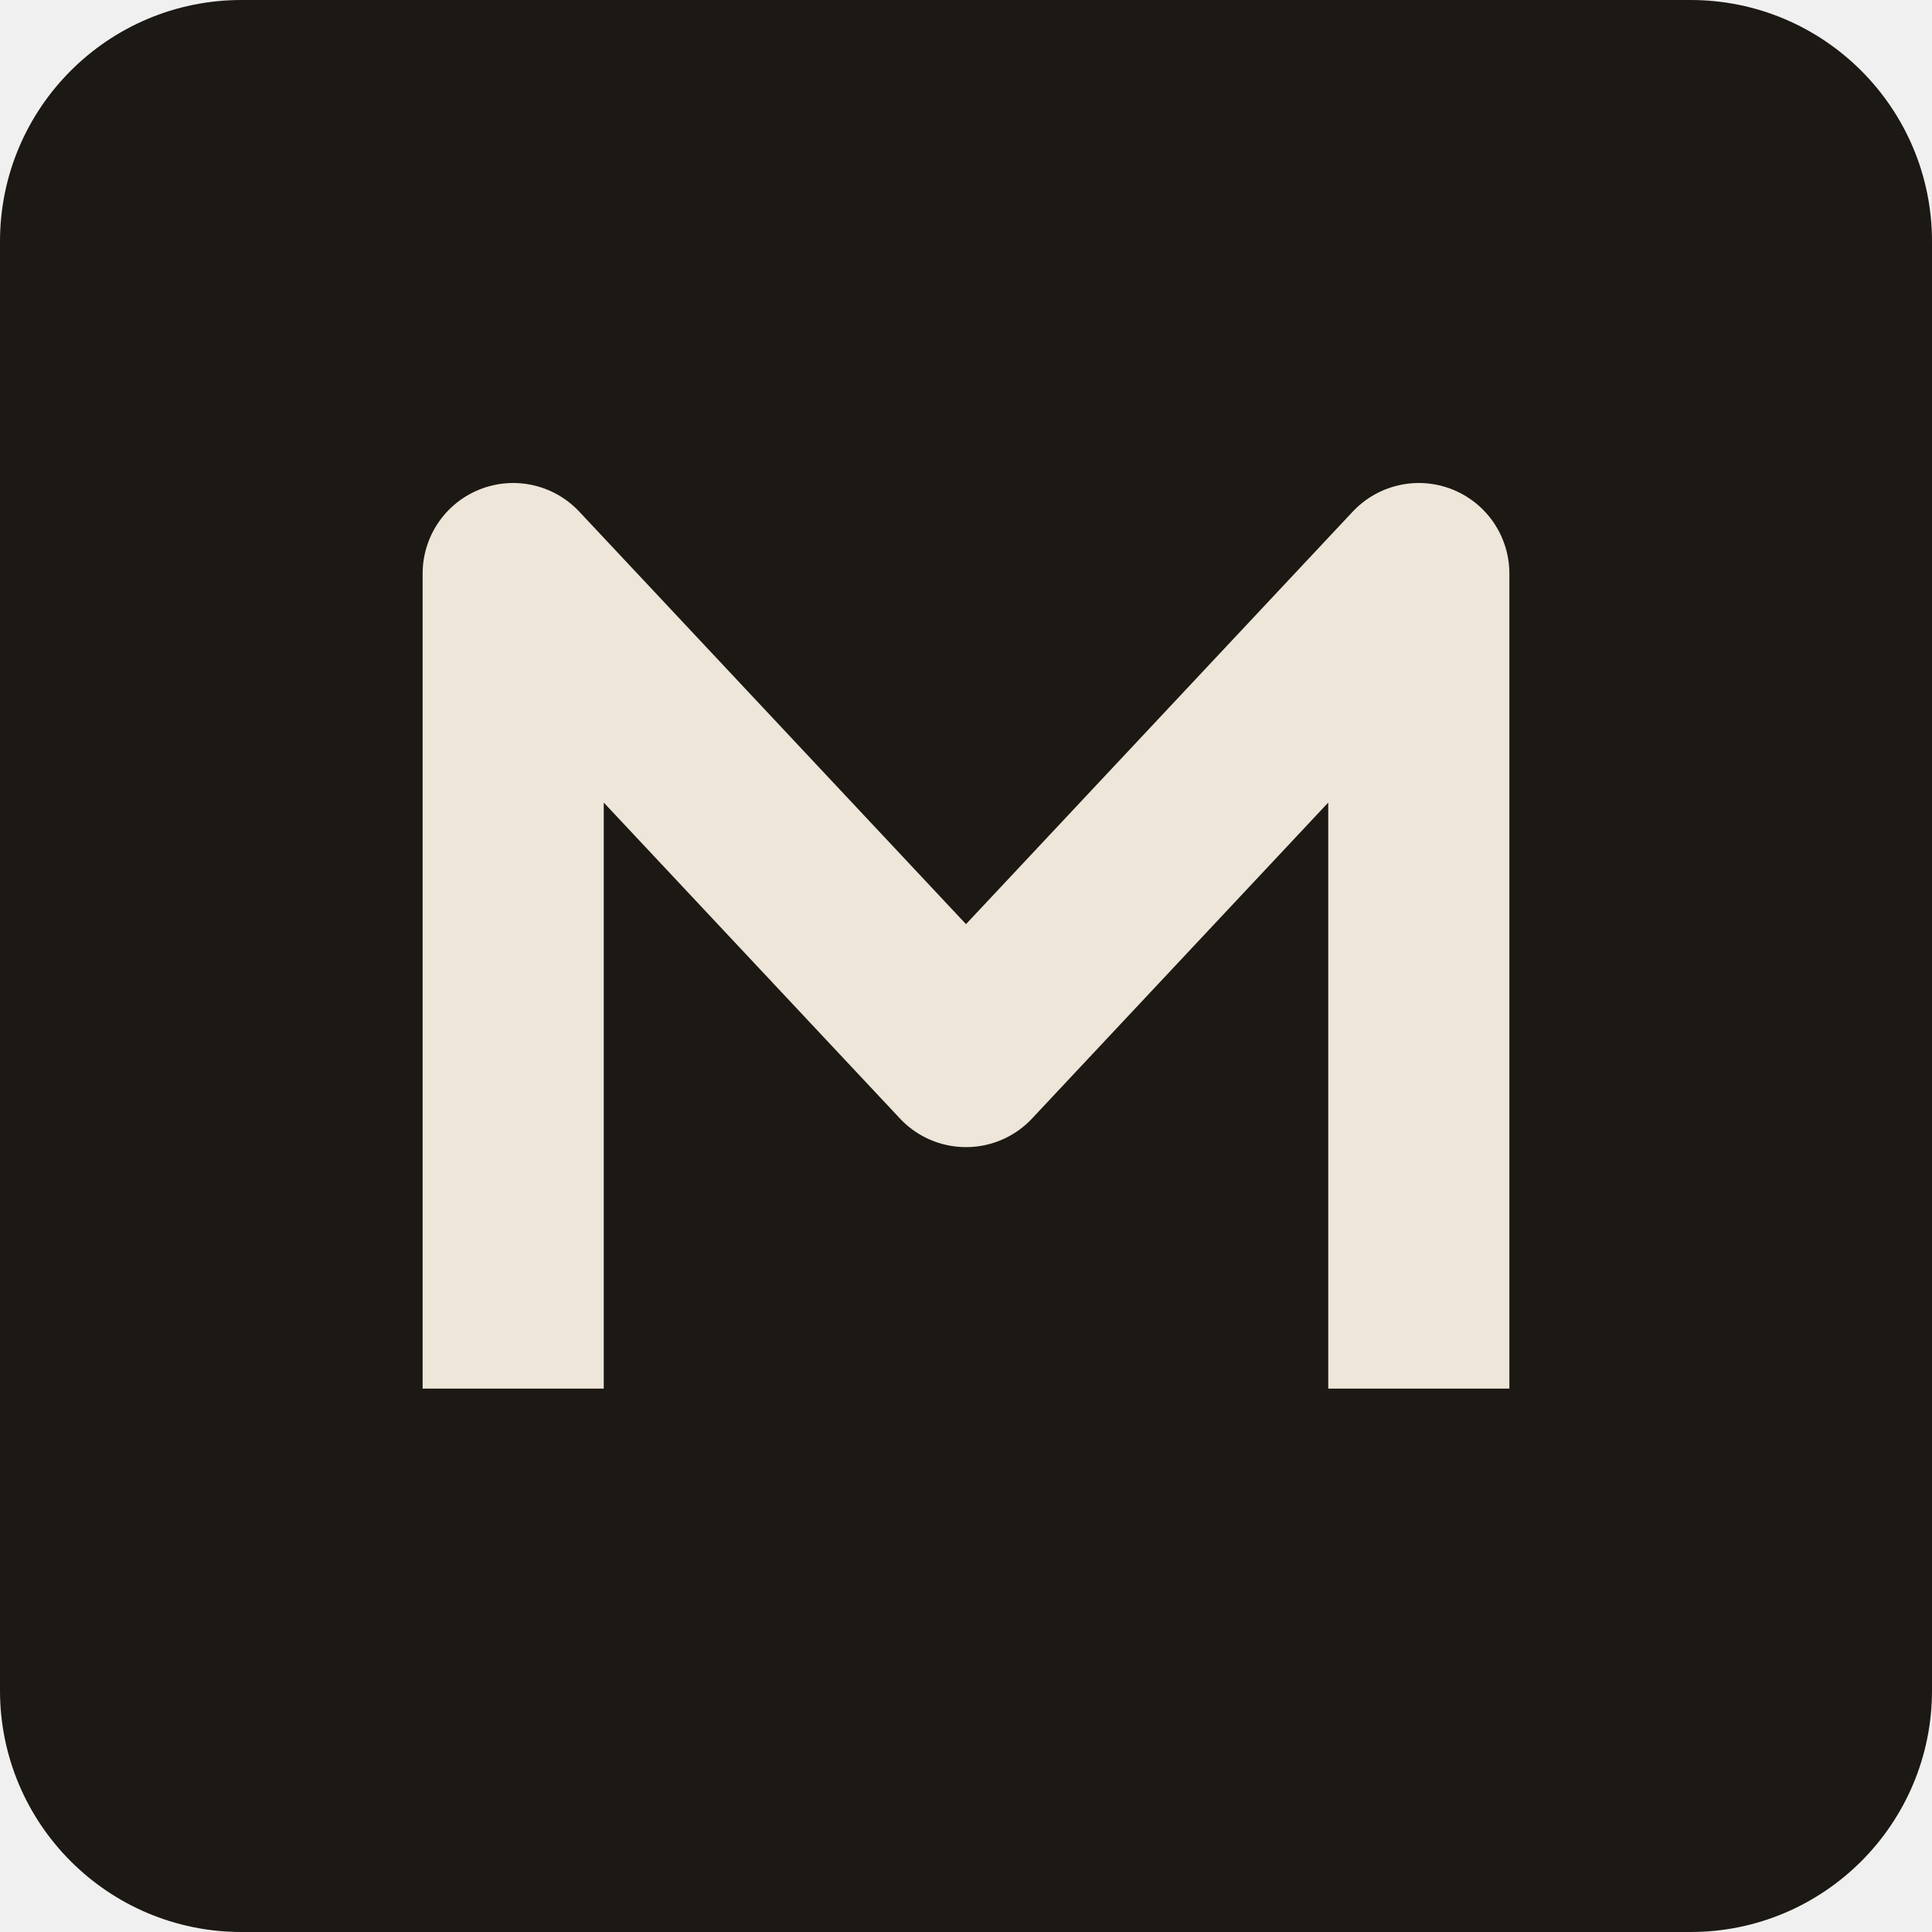
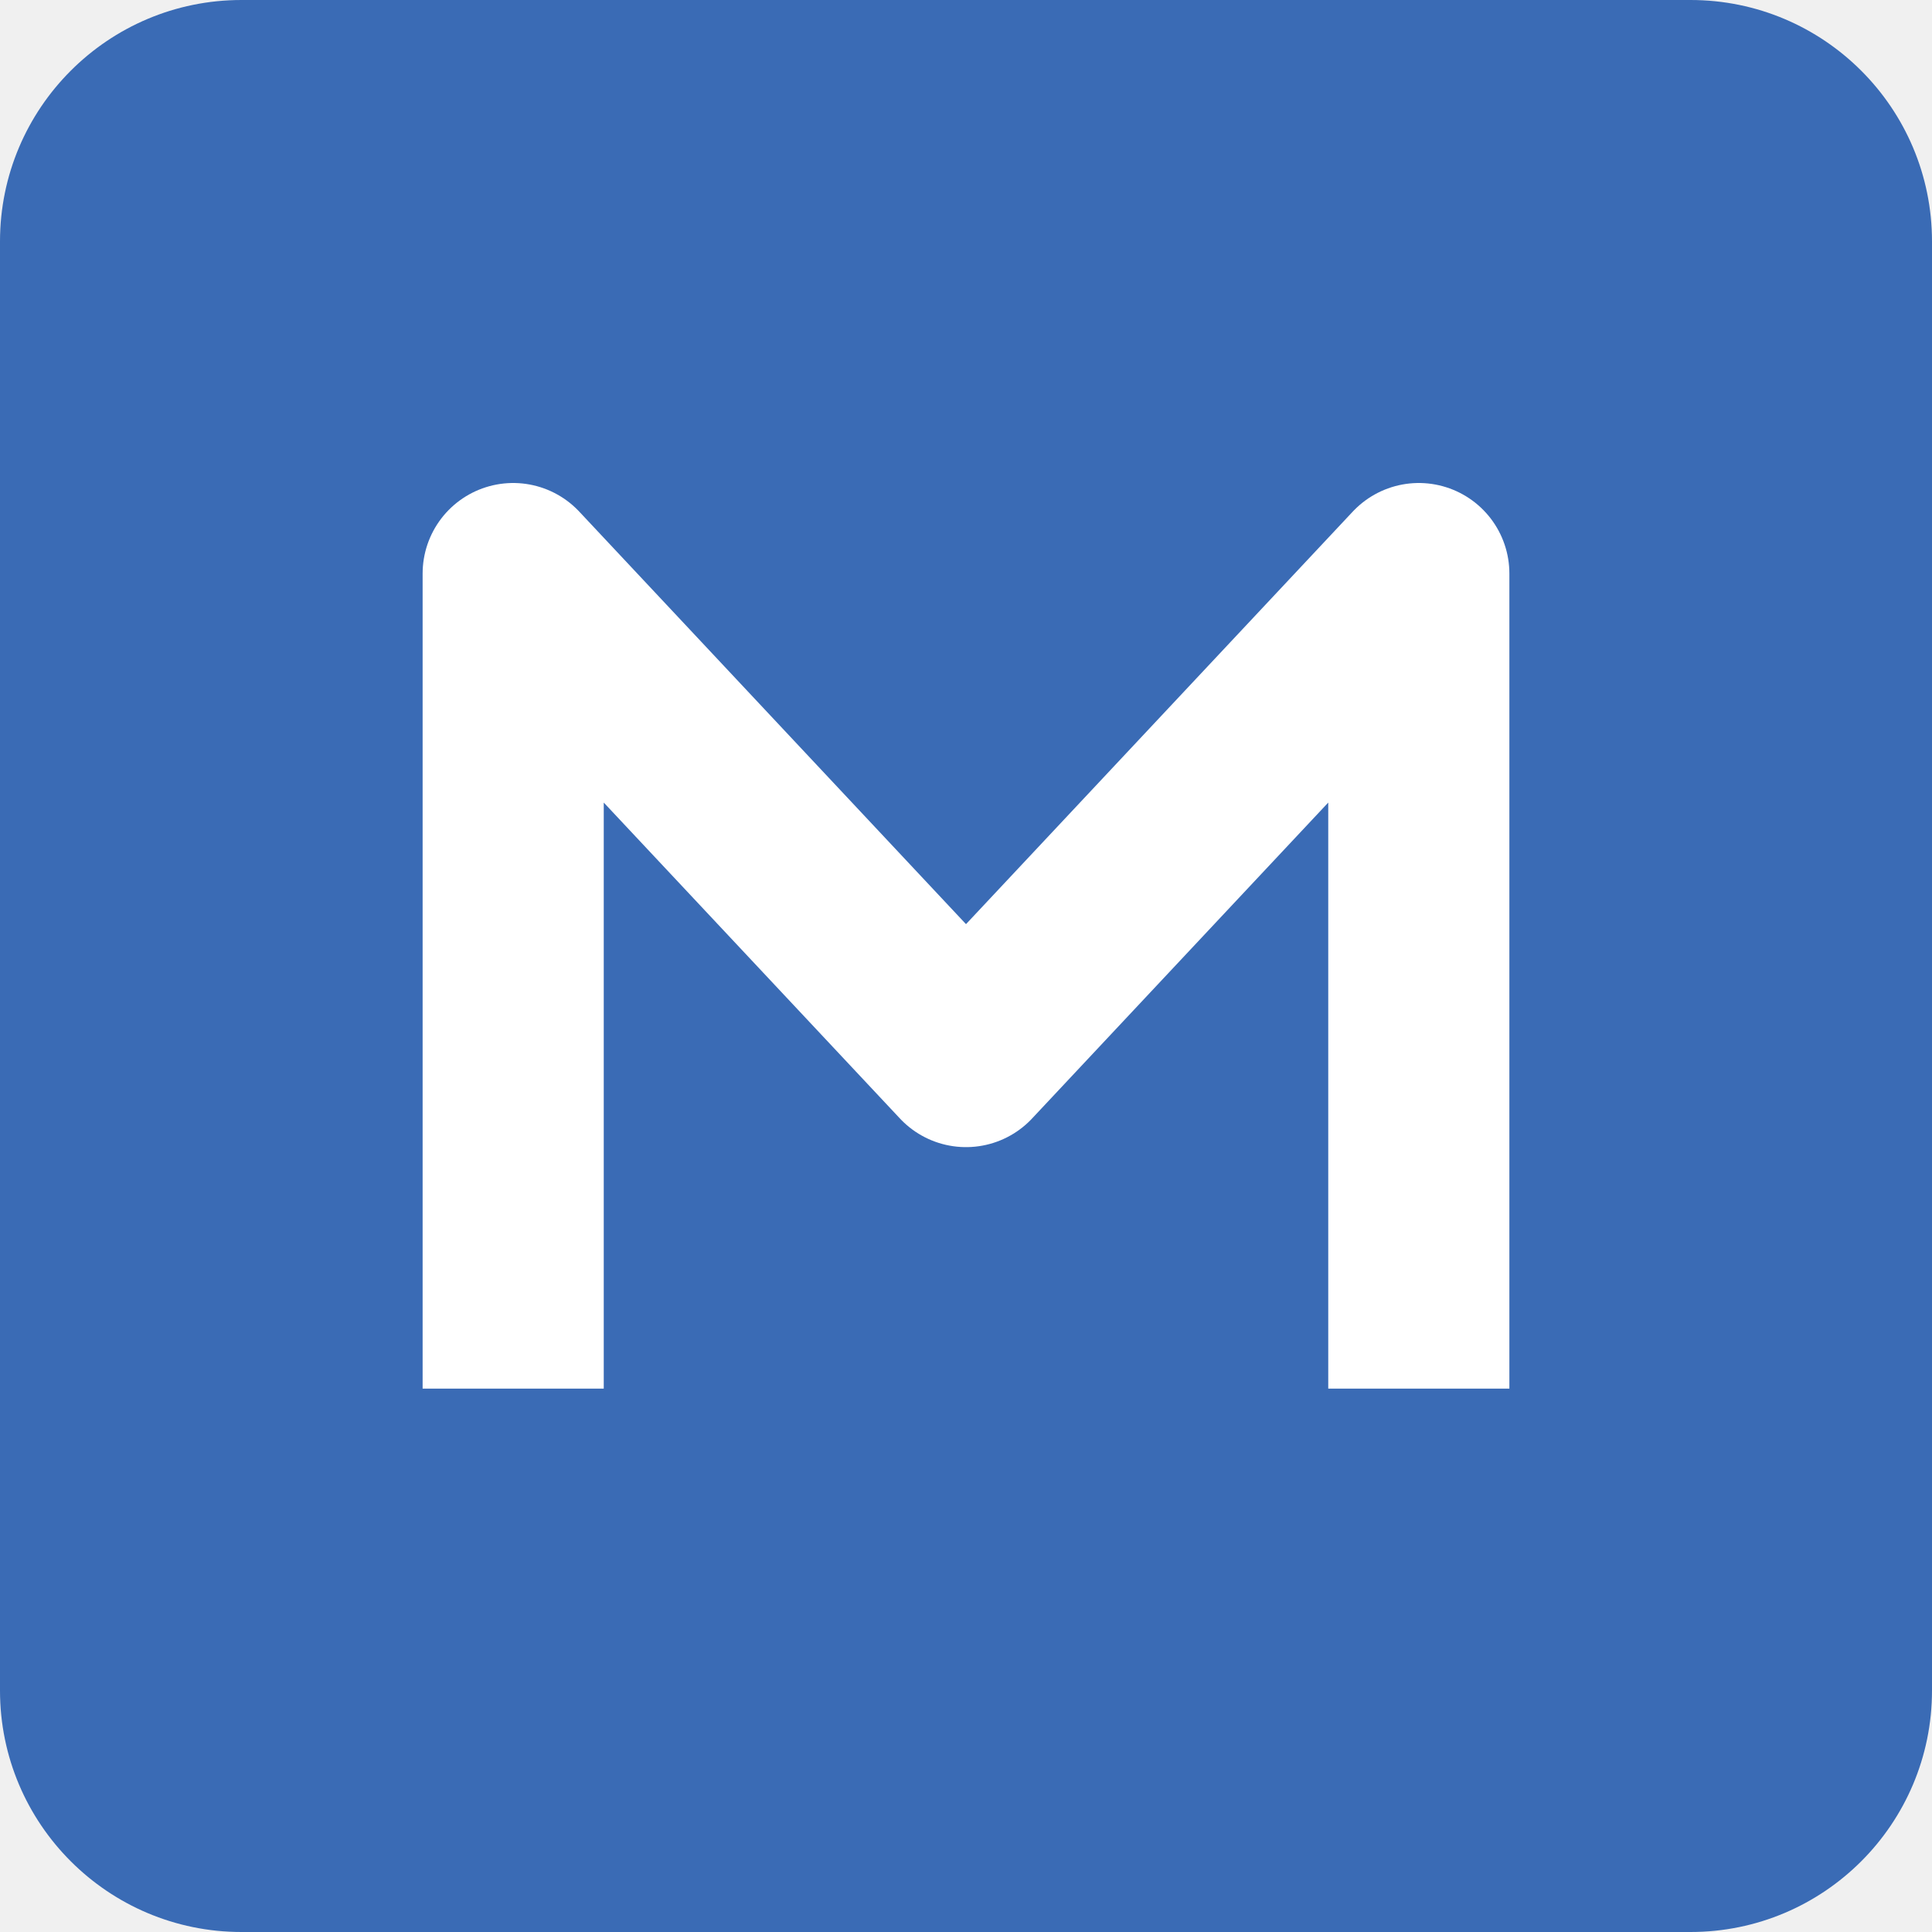
<svg xmlns="http://www.w3.org/2000/svg" viewBox="0 0 32 32">
-   <rect width="32" height="32" rx="4" fill="#1C1813" />
-   <path d="M8.5 23V9.5l7.5 8 7.5-8V23" fill="none" stroke="#EDE6D9" stroke-width="3" stroke-linejoin="round" />
+   <rect width="32" height="32" rx="4" fill="#3A6BB5" />
+   <path d="M8.5 23V9.5l7.5 8 7.5-8V23" fill="none" stroke="#FFFFFF" stroke-width="3" stroke-linejoin="round" />
</svg>
